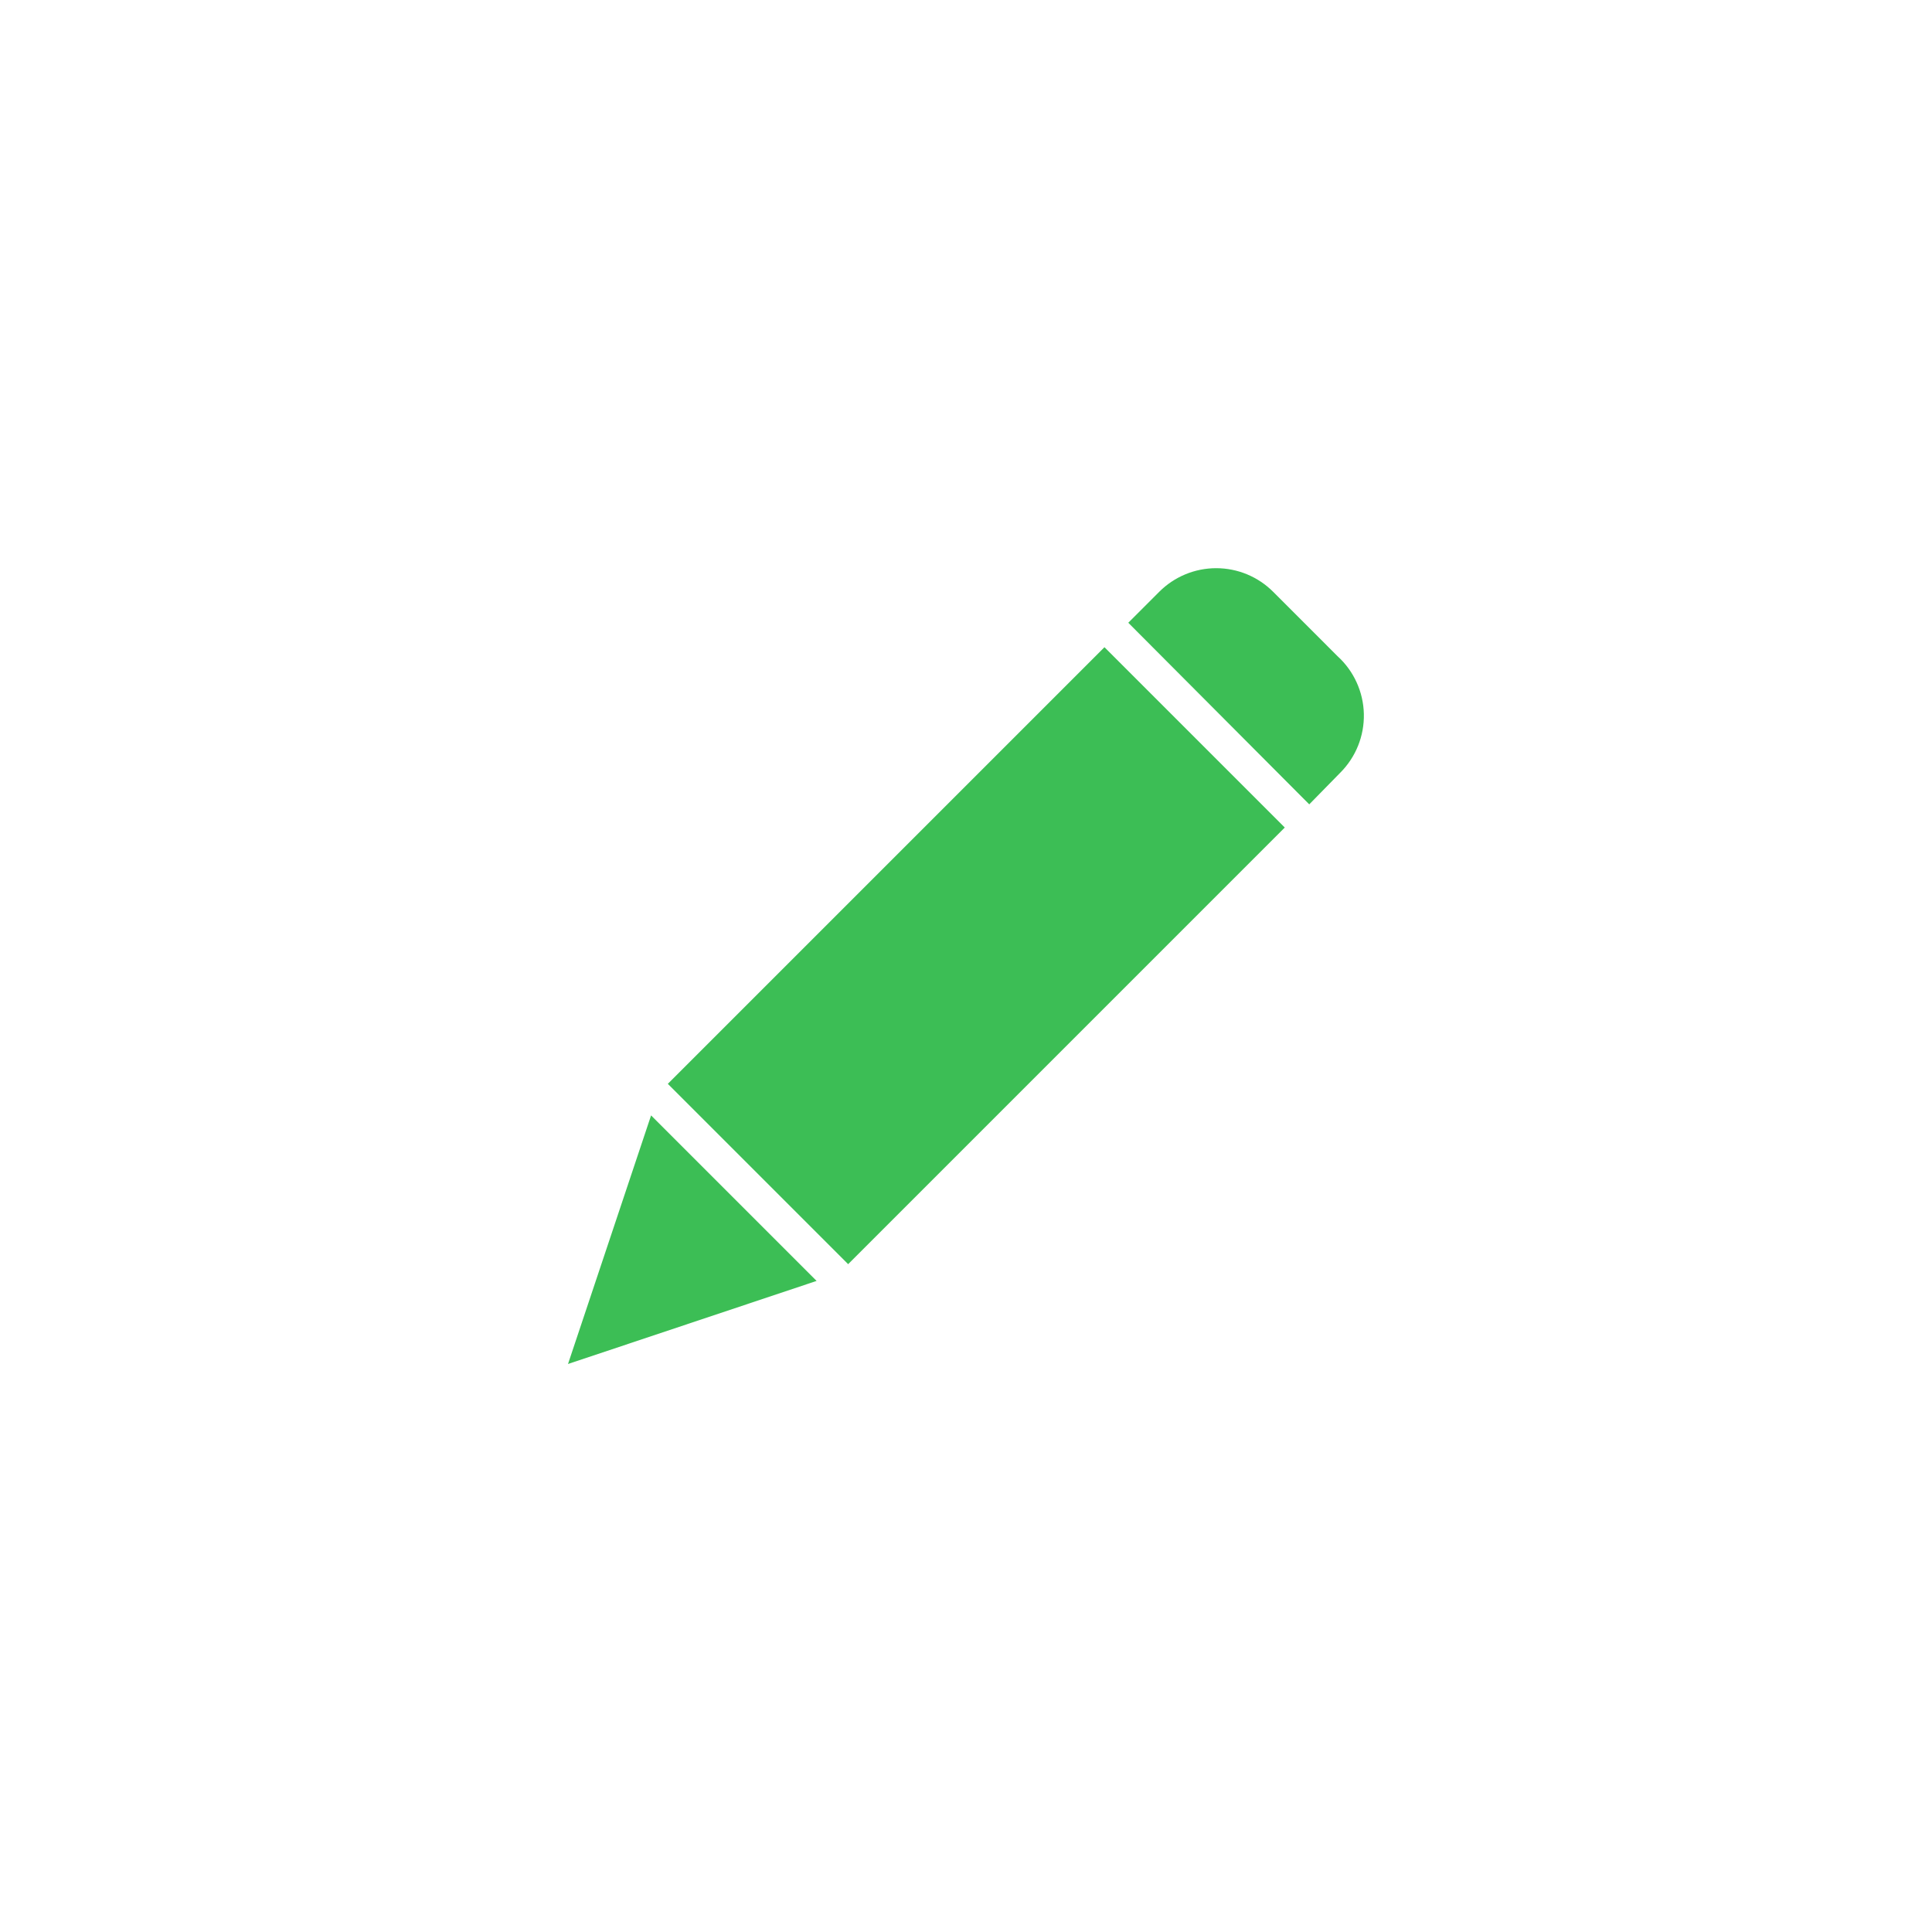
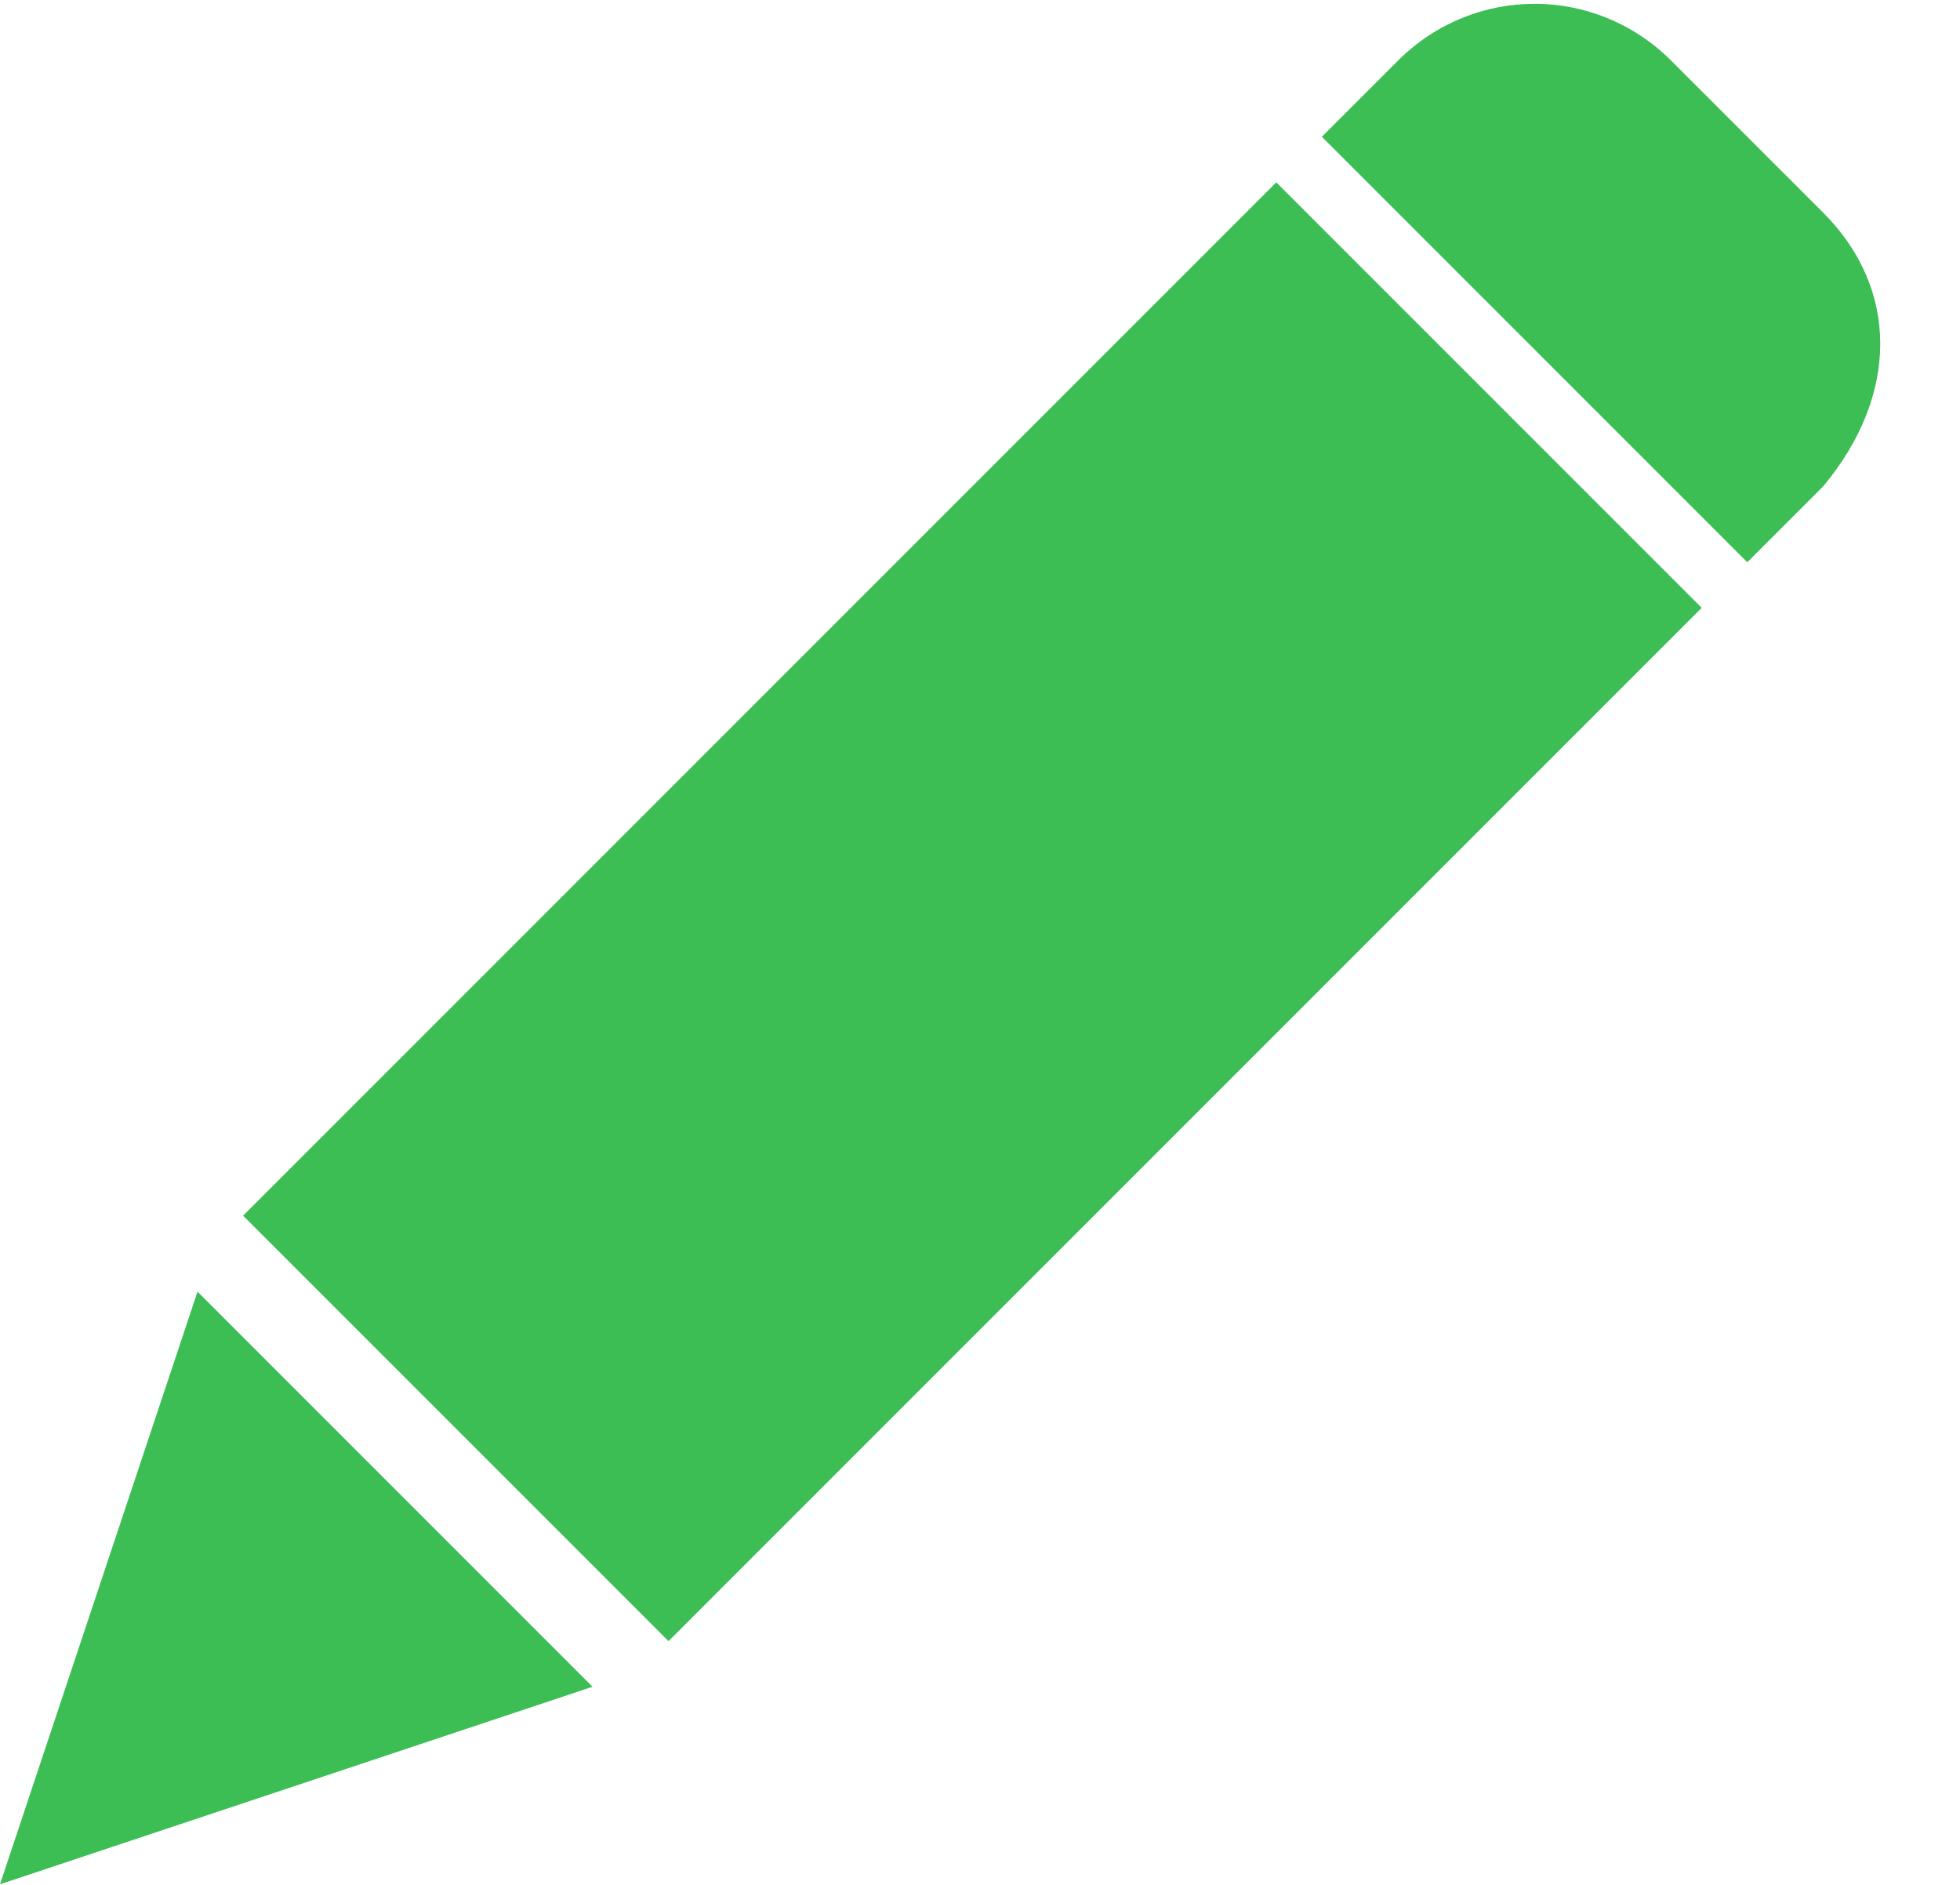
- <svg xmlns="http://www.w3.org/2000/svg" id="_015---Cream-Pot" data-name=" 015---Cream-Pot" viewBox="0 0 30 30">
-   <defs>
-     <style>.cls-1{fill:#3cbe55;}</style>
-   </defs>
-   <path id="pen" class="cls-1" d="M13.17,19.63l-2.8-2.8,6.78-6.78,2.8,2.8Zm-3.06-2.31,2.57,2.57L8.82,21.18ZM20.81,12l-.48.49L17.52,9.67,18,9.19a1.25,1.25,0,0,1,1.77,0h0l1,1A1.25,1.25,0,0,1,20.81,12Z" />
+ <svg xmlns="http://www.w3.org/2000/svg" version="1.1" id="_015---Cream-Pot" x="0px" y="0px" viewBox="-225.2 94.8 12.9 12.4" style="enable-background:new -225.2 94.8 12.9 12.4;" xml:space="preserve">
+   <style type="text/css">
+ 	.st0{fill:#3CBE55;}
+ </style>
+   <path id="pen" class="st0" d="M-220.8,105.6l-2.8-2.8l6.8-6.8l2.8,2.8L-220.8,105.6z M-223.9,103.3l2.6,2.6l-3.9,1.3L-223.9,103.3z   M-213.2,98l-0.5,0.5l-2.8-2.8l0.5-0.5c0.5-0.5,1.3-0.5,1.8,0c0,0,0,0,0,0l0,0l1,1C-212.7,96.7-212.7,97.4-213.2,98  C-213.2,98-213.2,98-213.2,98z" />
</svg>
